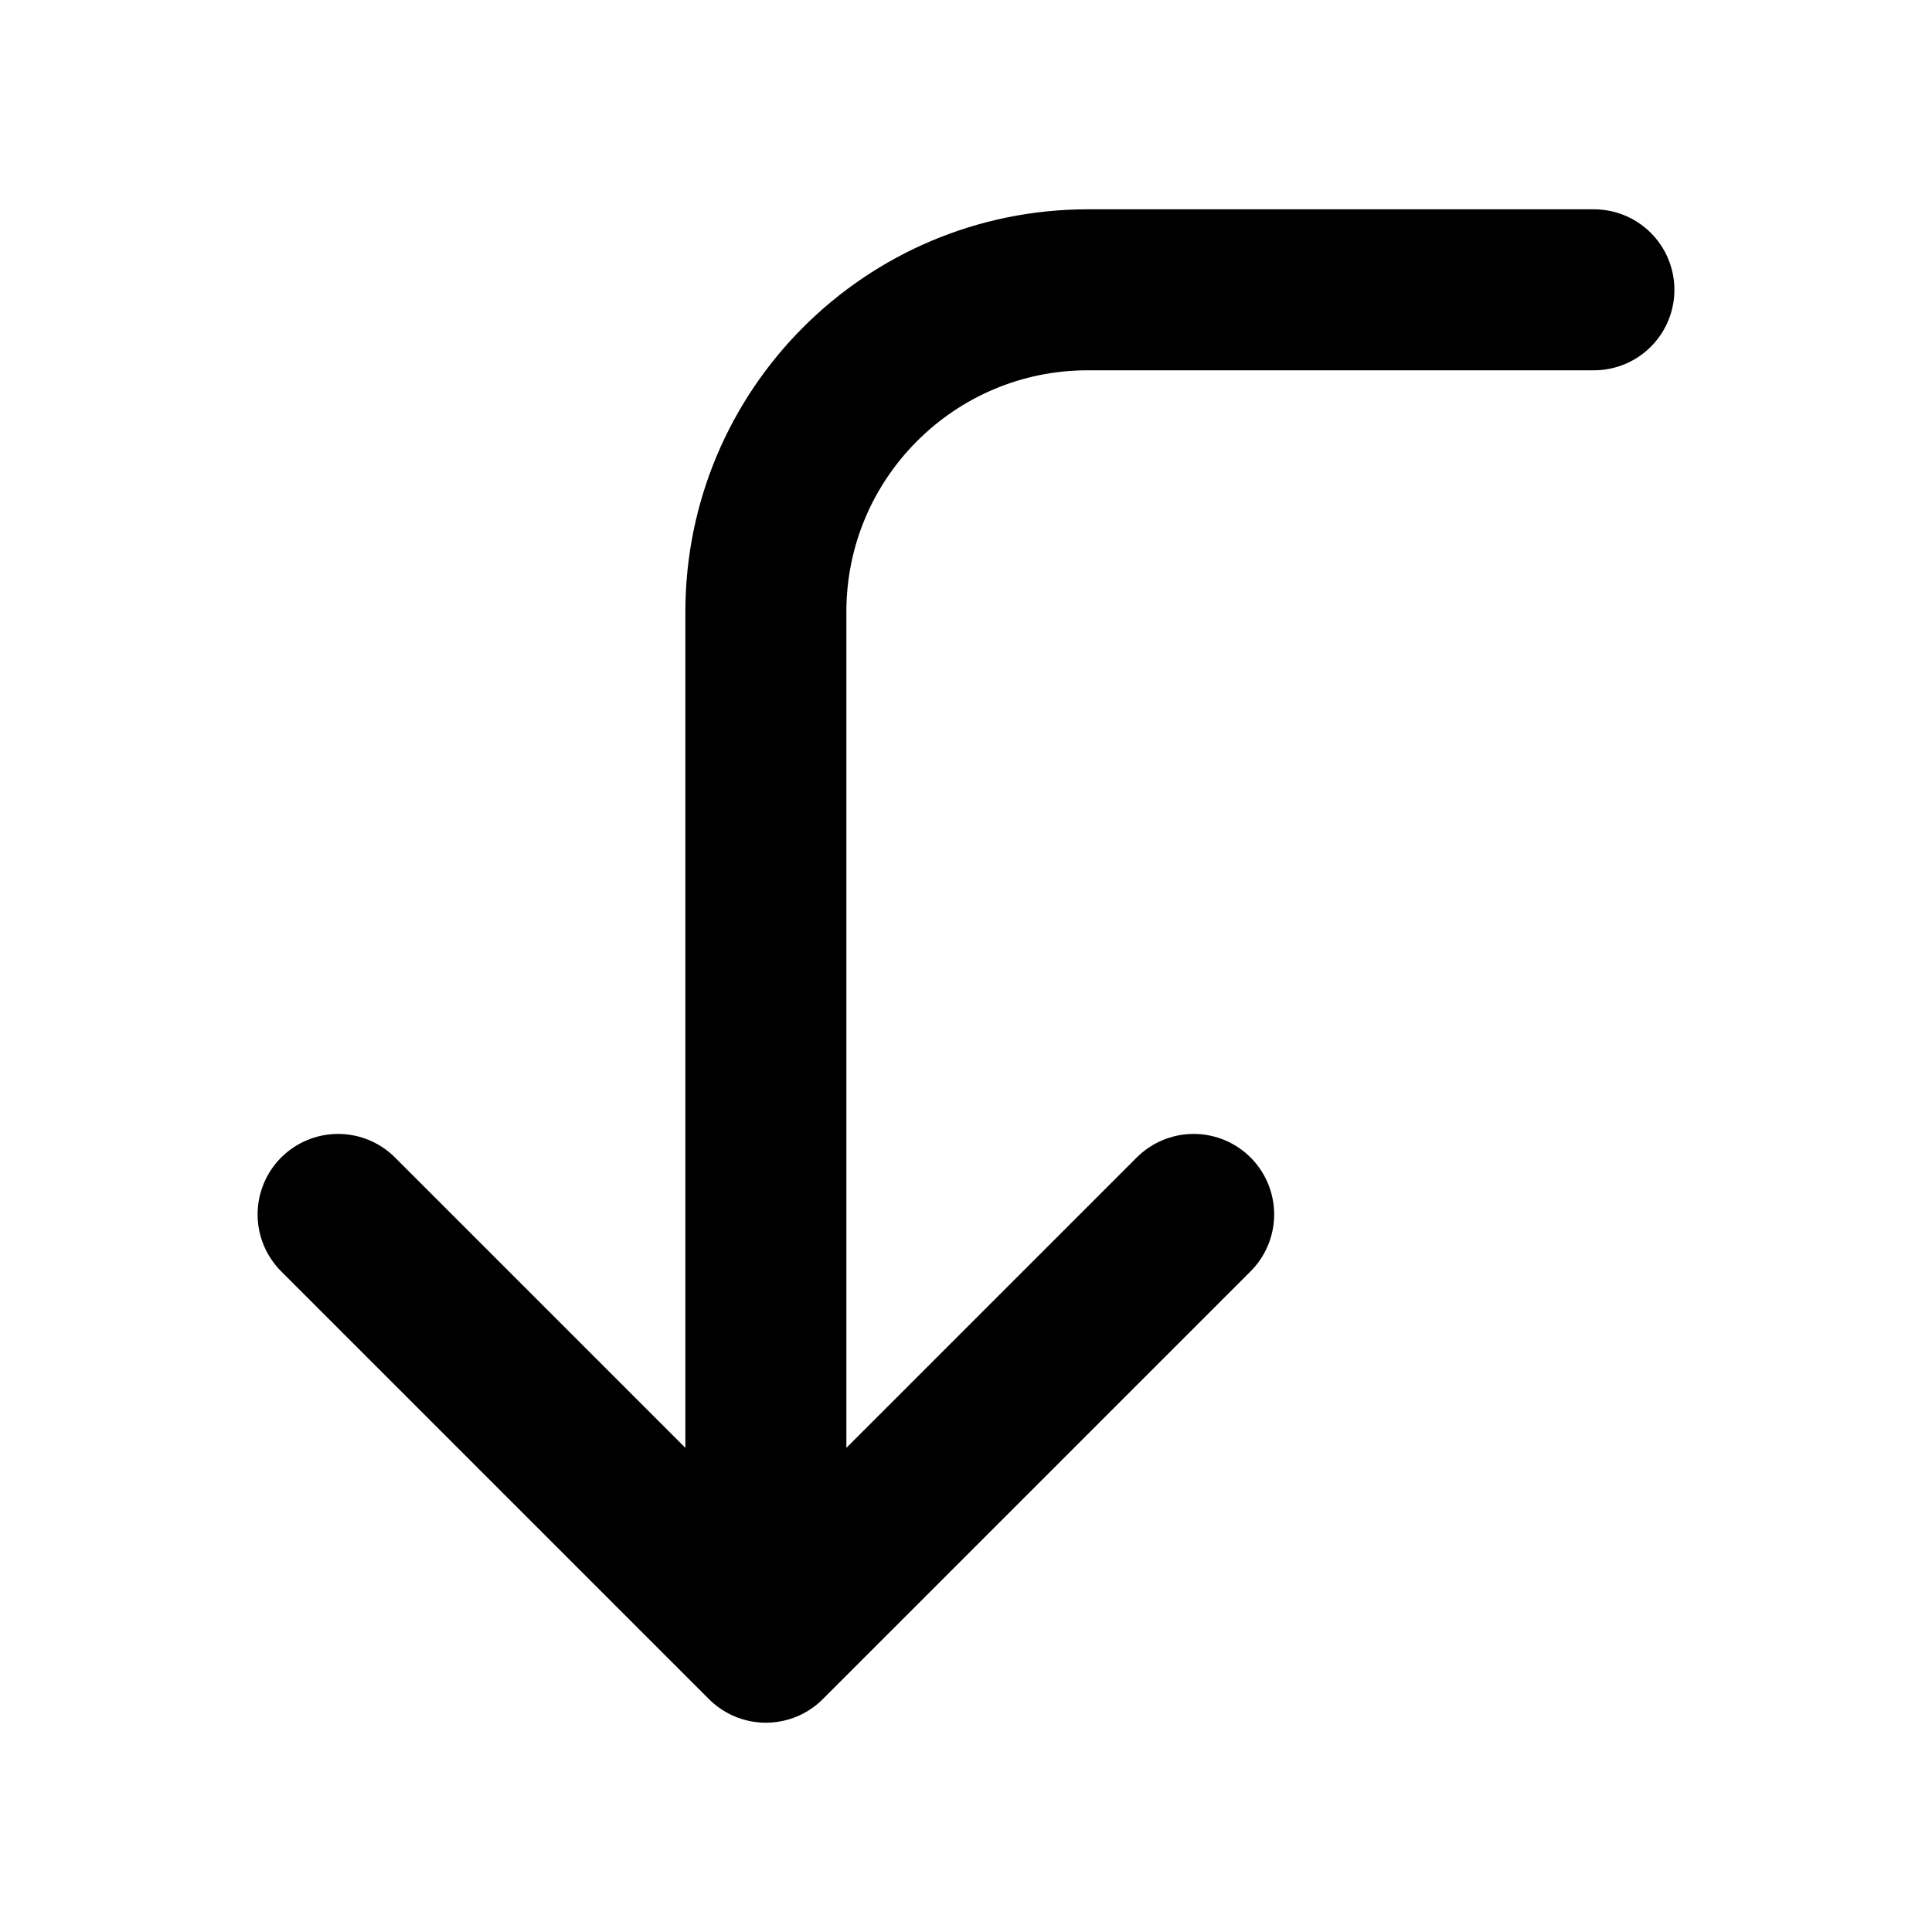
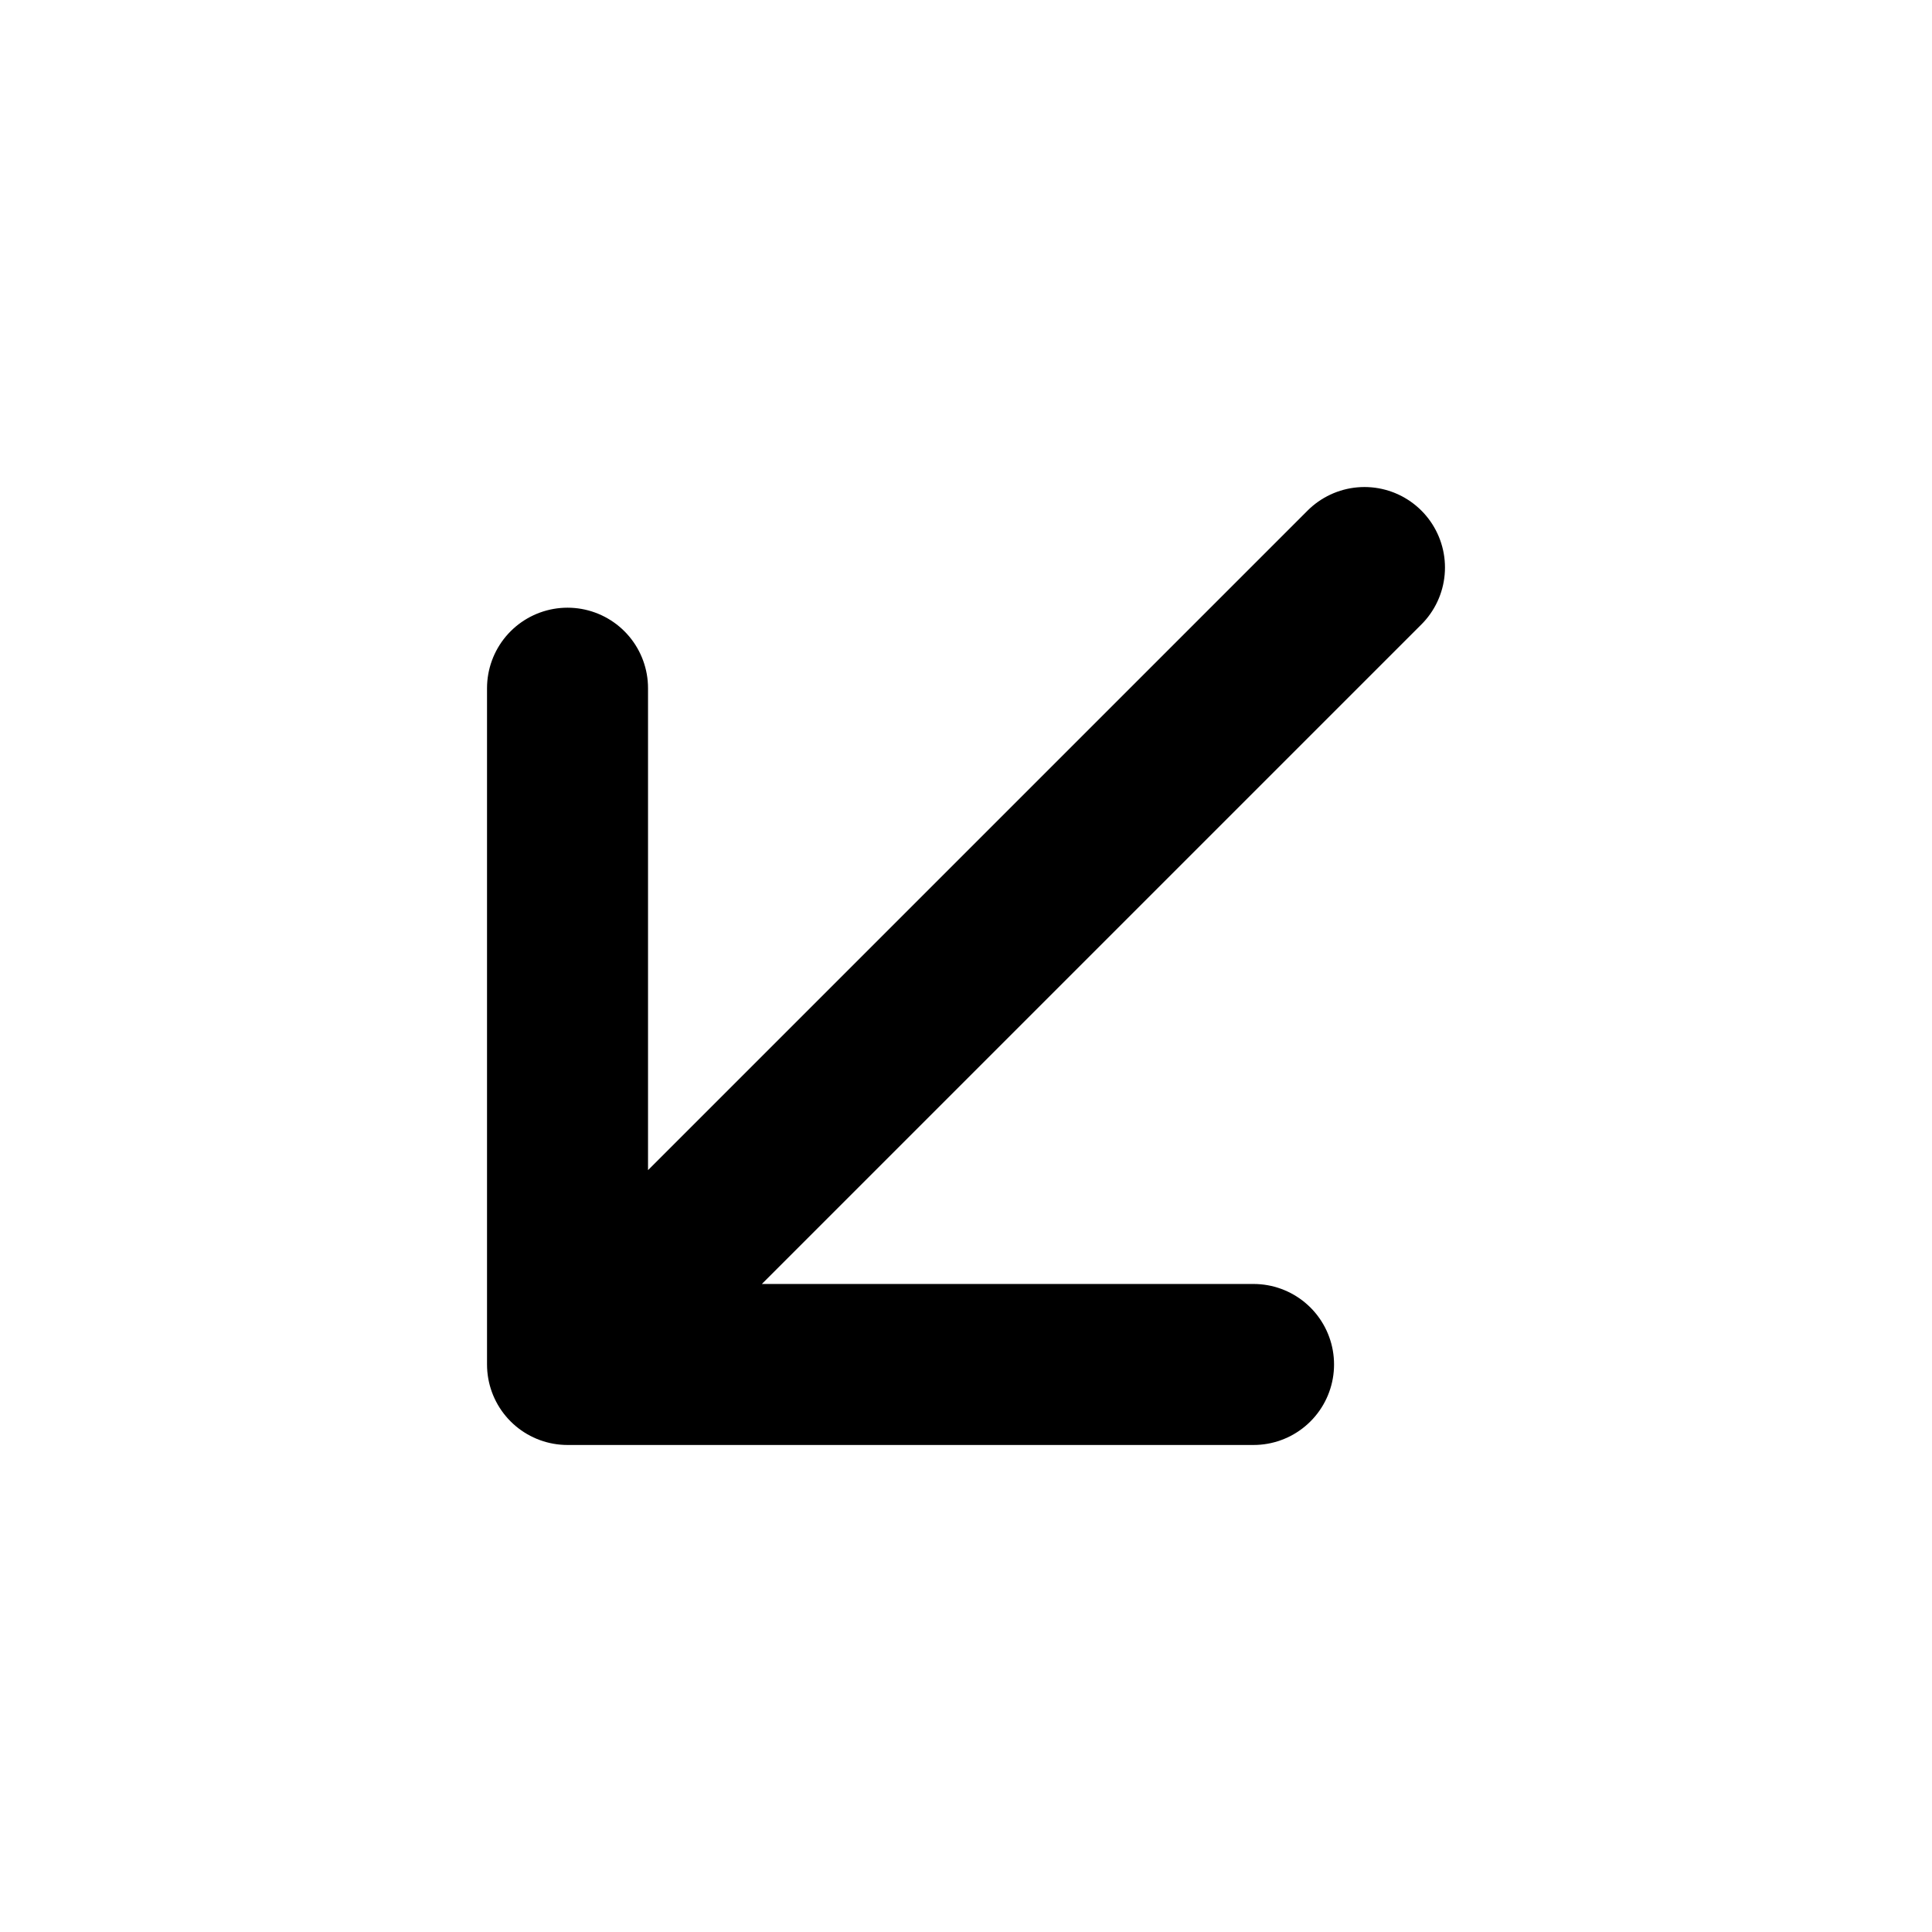
<svg xmlns="http://www.w3.org/2000/svg" width="24" height="24" viewBox="0 0 24 24" fill="none">
-   <path d="M4.2 15.086L9.514 20.4M9.514 20.4L14.828 15.086M9.514 20.4L9.514 7.6C9.514 5.391 11.305 3.6 13.514 3.6L19.8 3.6" stroke="black" stroke-width="2" stroke-linecap="round" stroke-linejoin="round" />
+   <path d="M15.572 16.95L7.05 16.95M7.05 16.95L7.05 8.549M7.05 16.95L16.95 7.05" stroke="black" stroke-width="2" stroke-linecap="round" stroke-linejoin="round" />
</svg>
